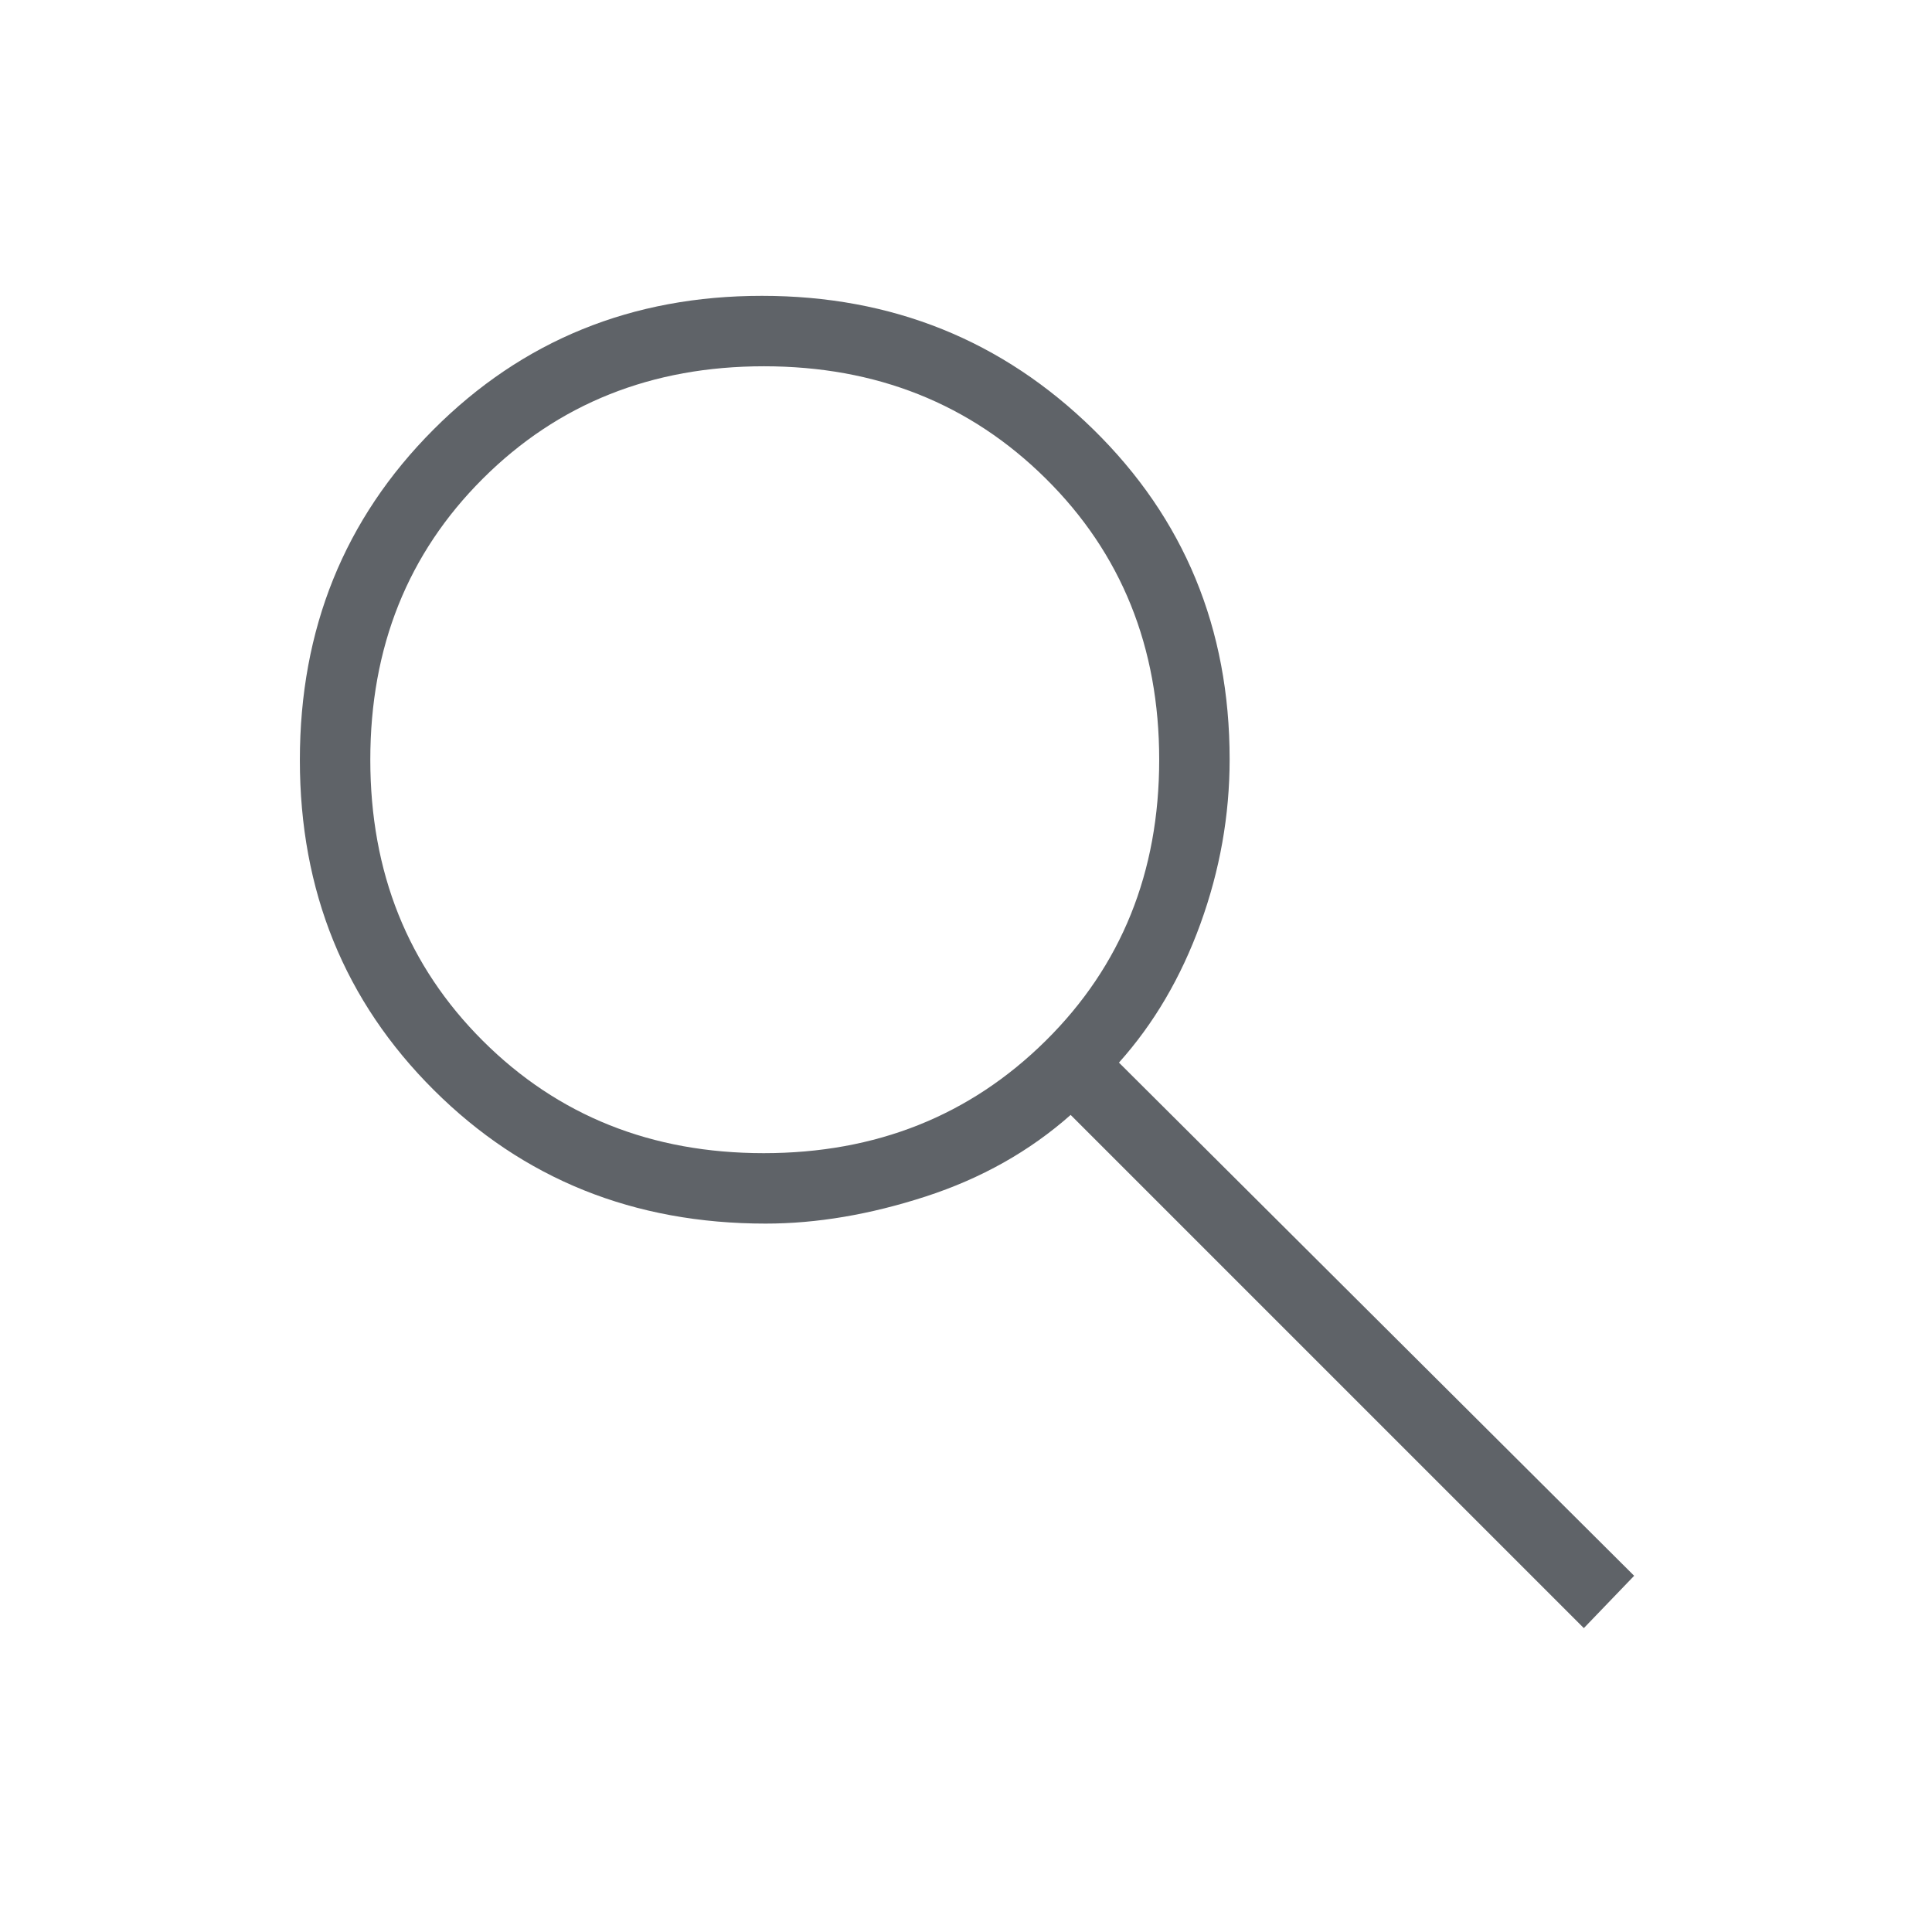
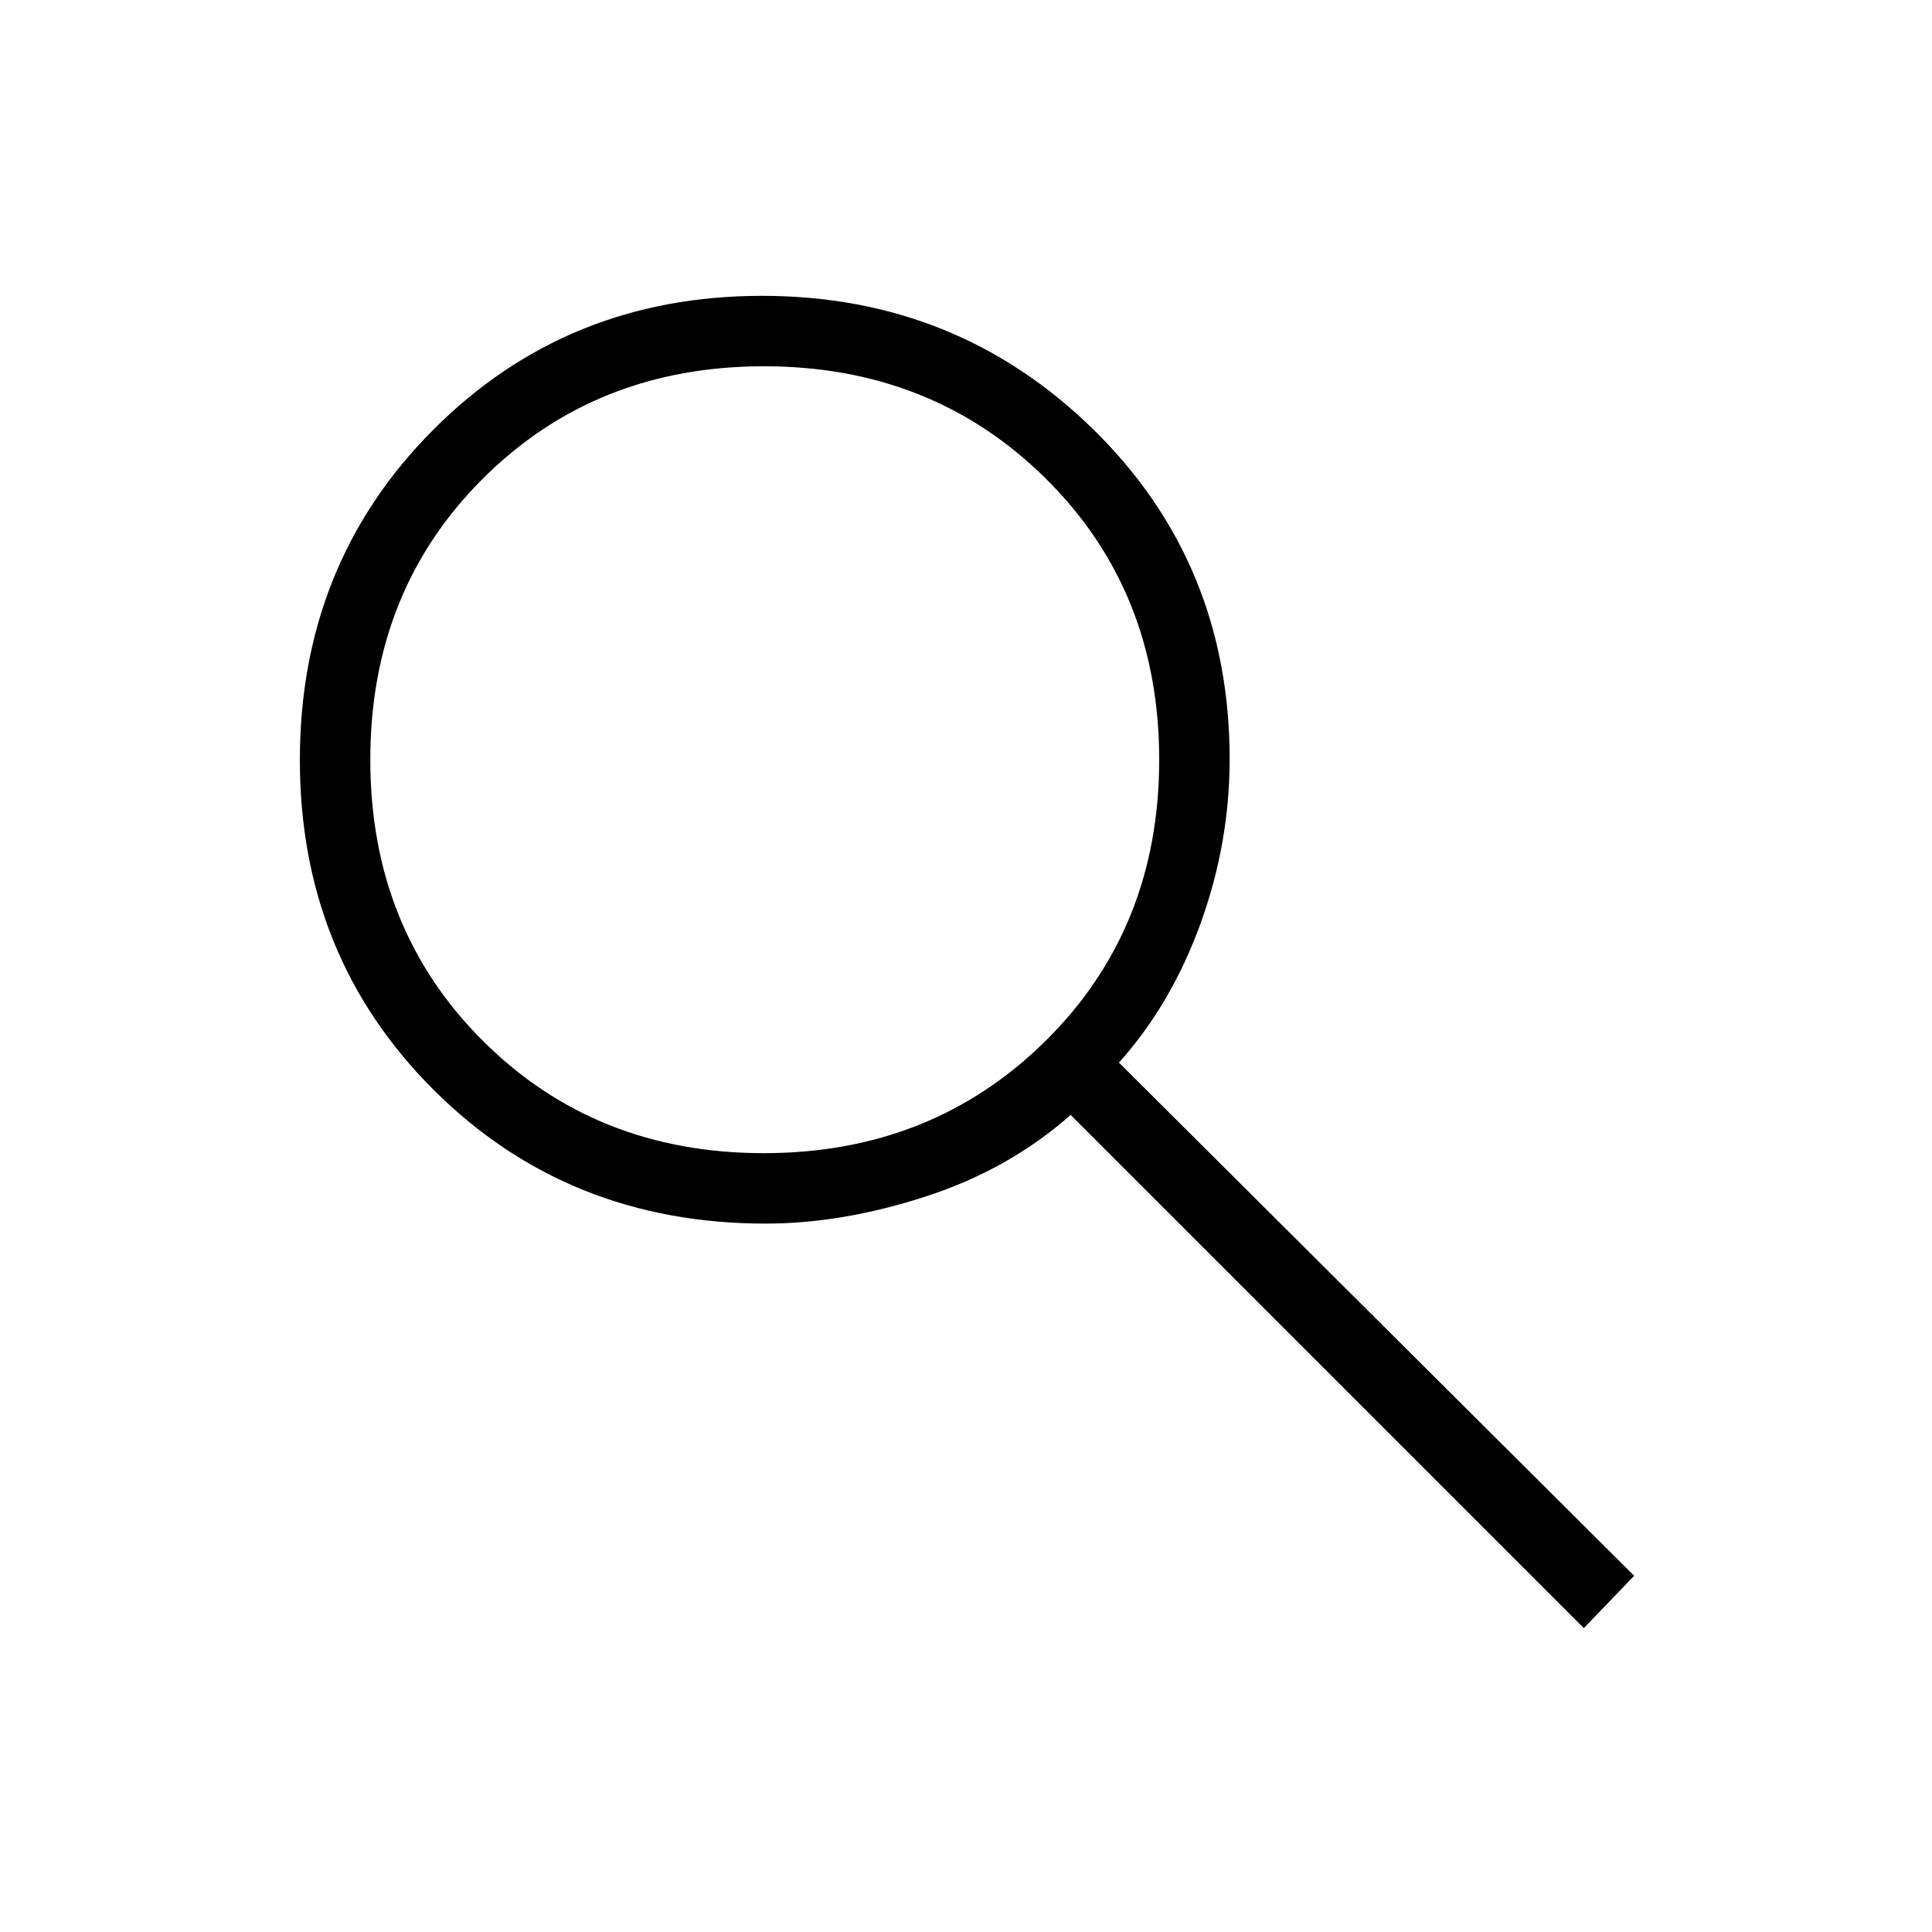
- <svg xmlns="http://www.w3.org/2000/svg" height="48px" viewBox="0 -960 960 960" width="48px" fill="#5f6368">
+ <svg xmlns="http://www.w3.org/2000/svg" height="48px" viewBox="0 -960 960 960" width="48px" fill="#000">
  <path d="M787-151 532-406q-30.61 27.08-72.05 40.54Q418.5-352 380.44-352q-98.25 0-164.85-66.34-66.59-66.33-66.59-164 0-97.66 66.34-164.16Q281.67-813 378.61-813q96.93 0 164.66 66.38Q611-680.23 611-582.71 611-541 596.5-501 582-461 556-432l256 255-25 26ZM379.5-387q83.58 0 140.04-55.79Q576-498.58 576-582.5q0-83.92-56.37-139.71Q463.26-778 379.59-778q-83.67 0-139.63 55.79Q184-666.42 184-582.5q0 83.92 55.96 139.71Q295.92-387 379.5-387Z" />
</svg>
